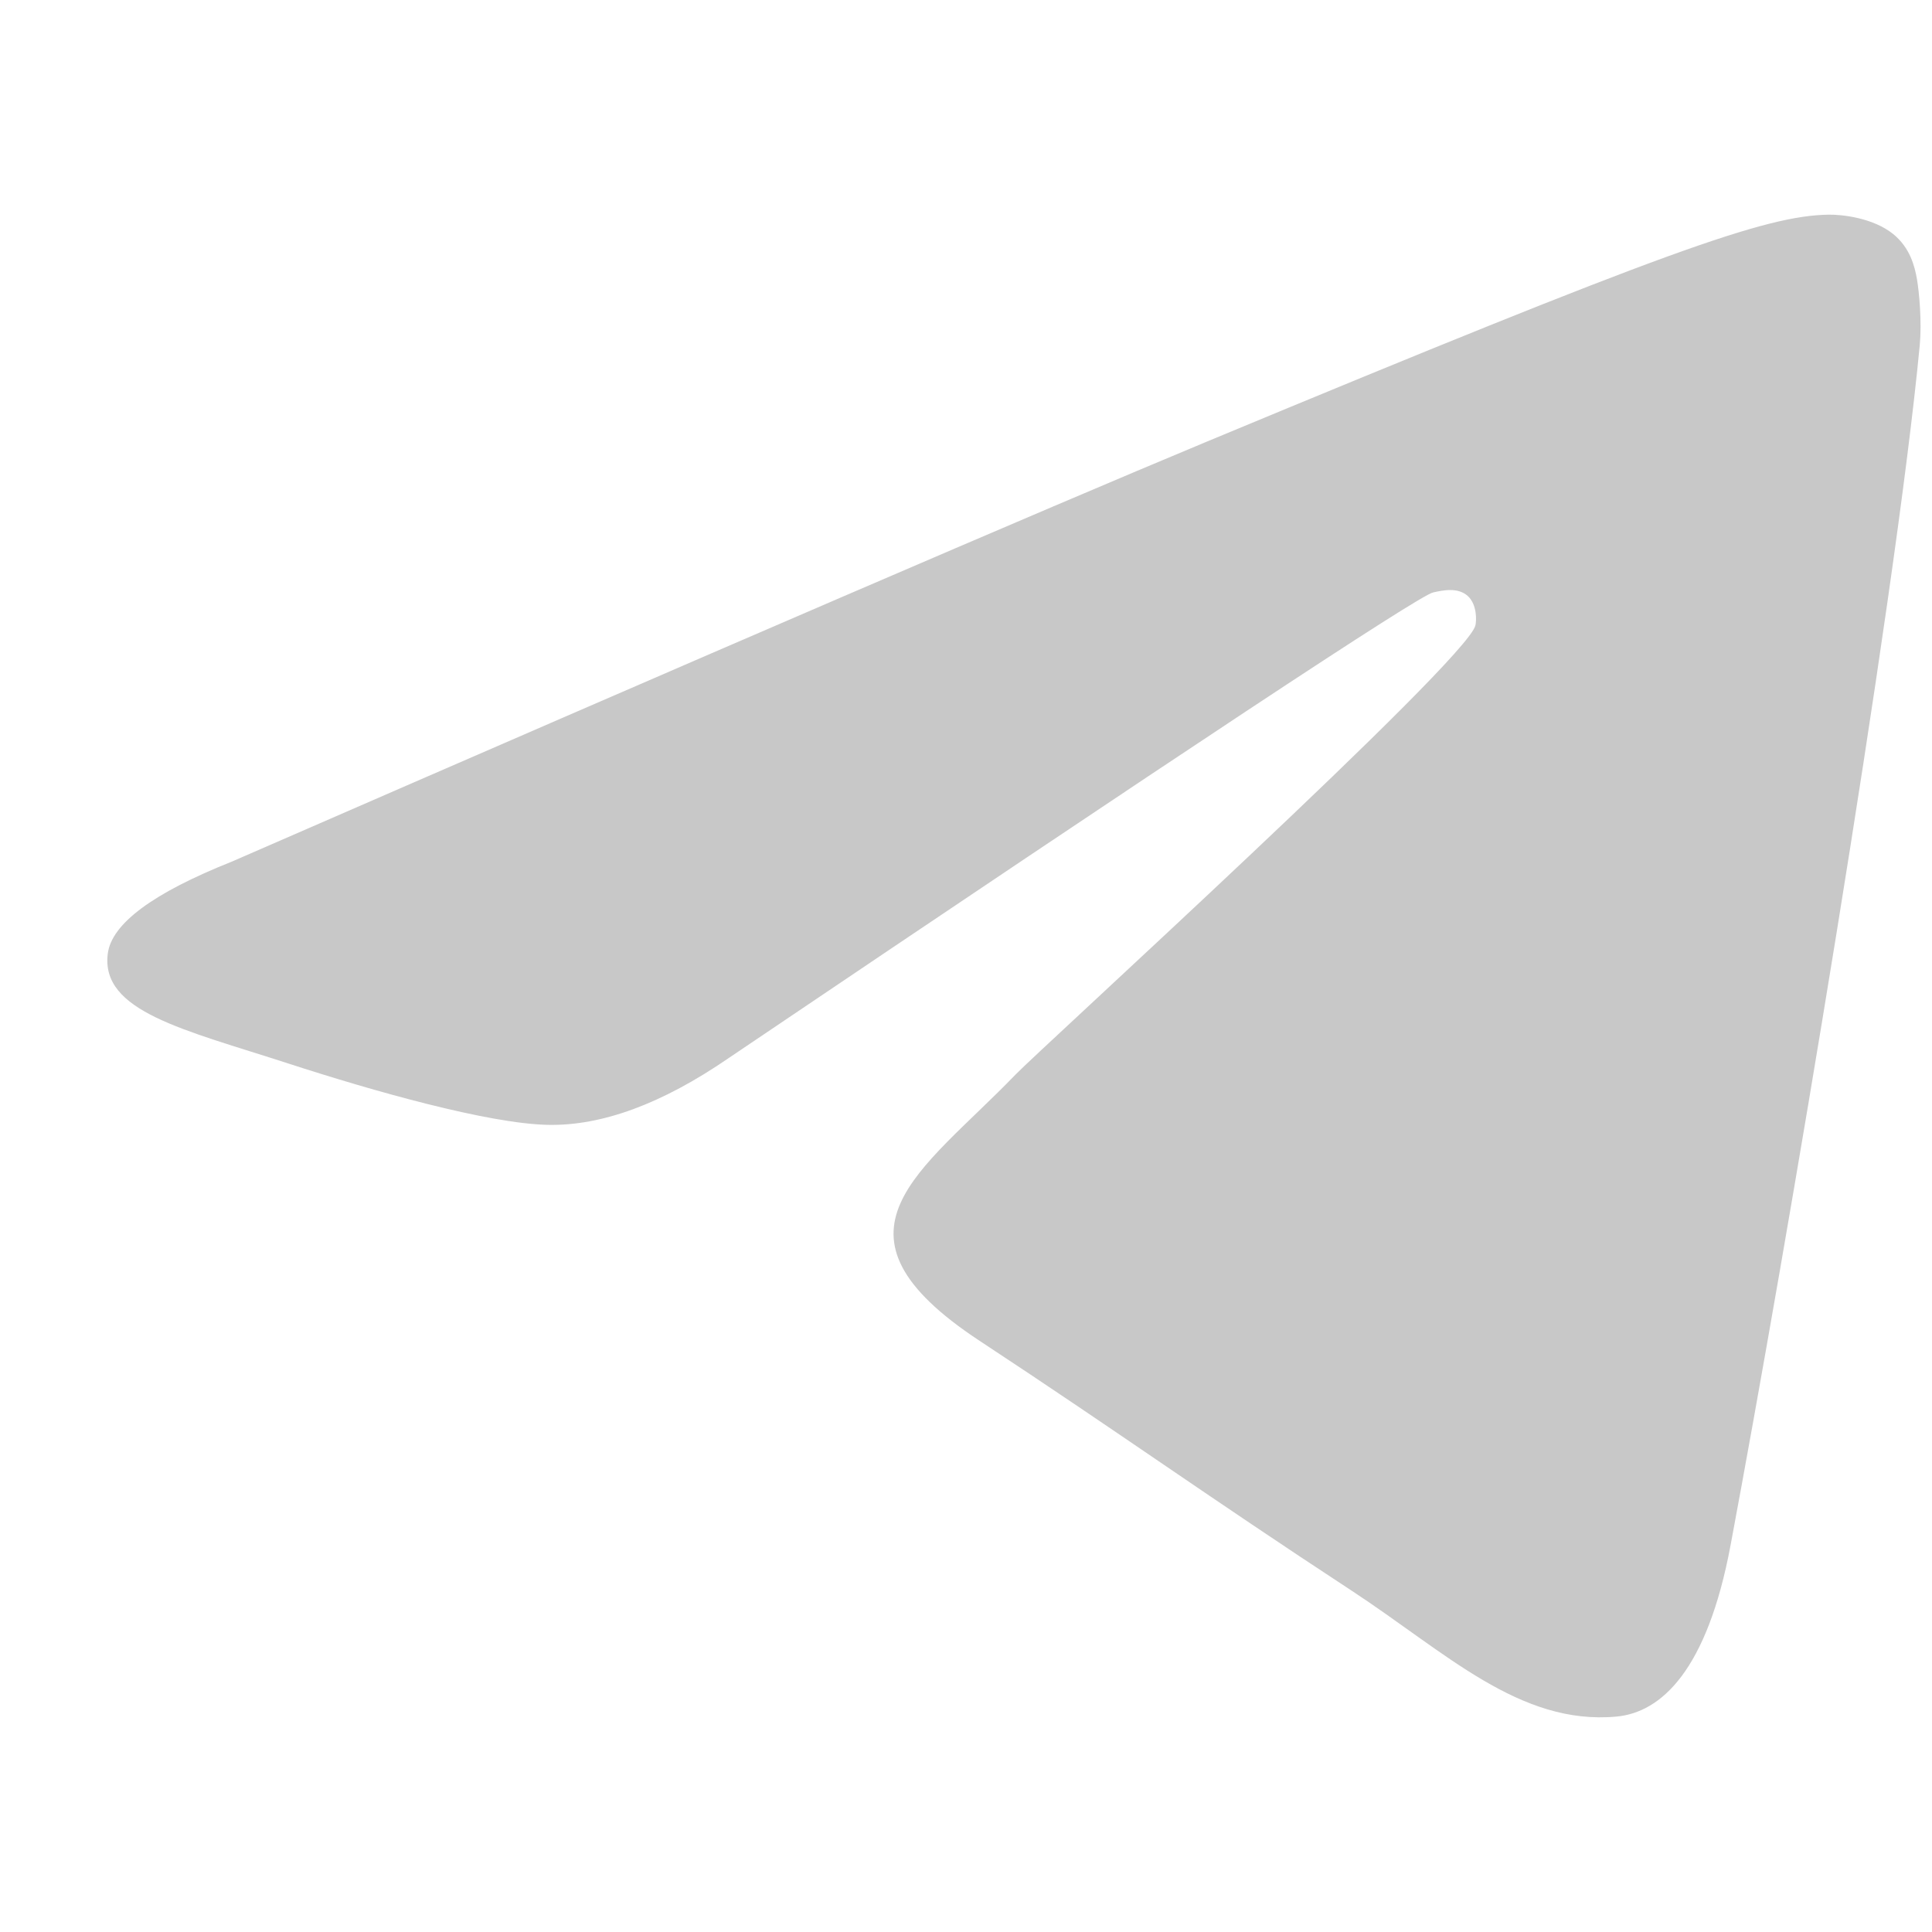
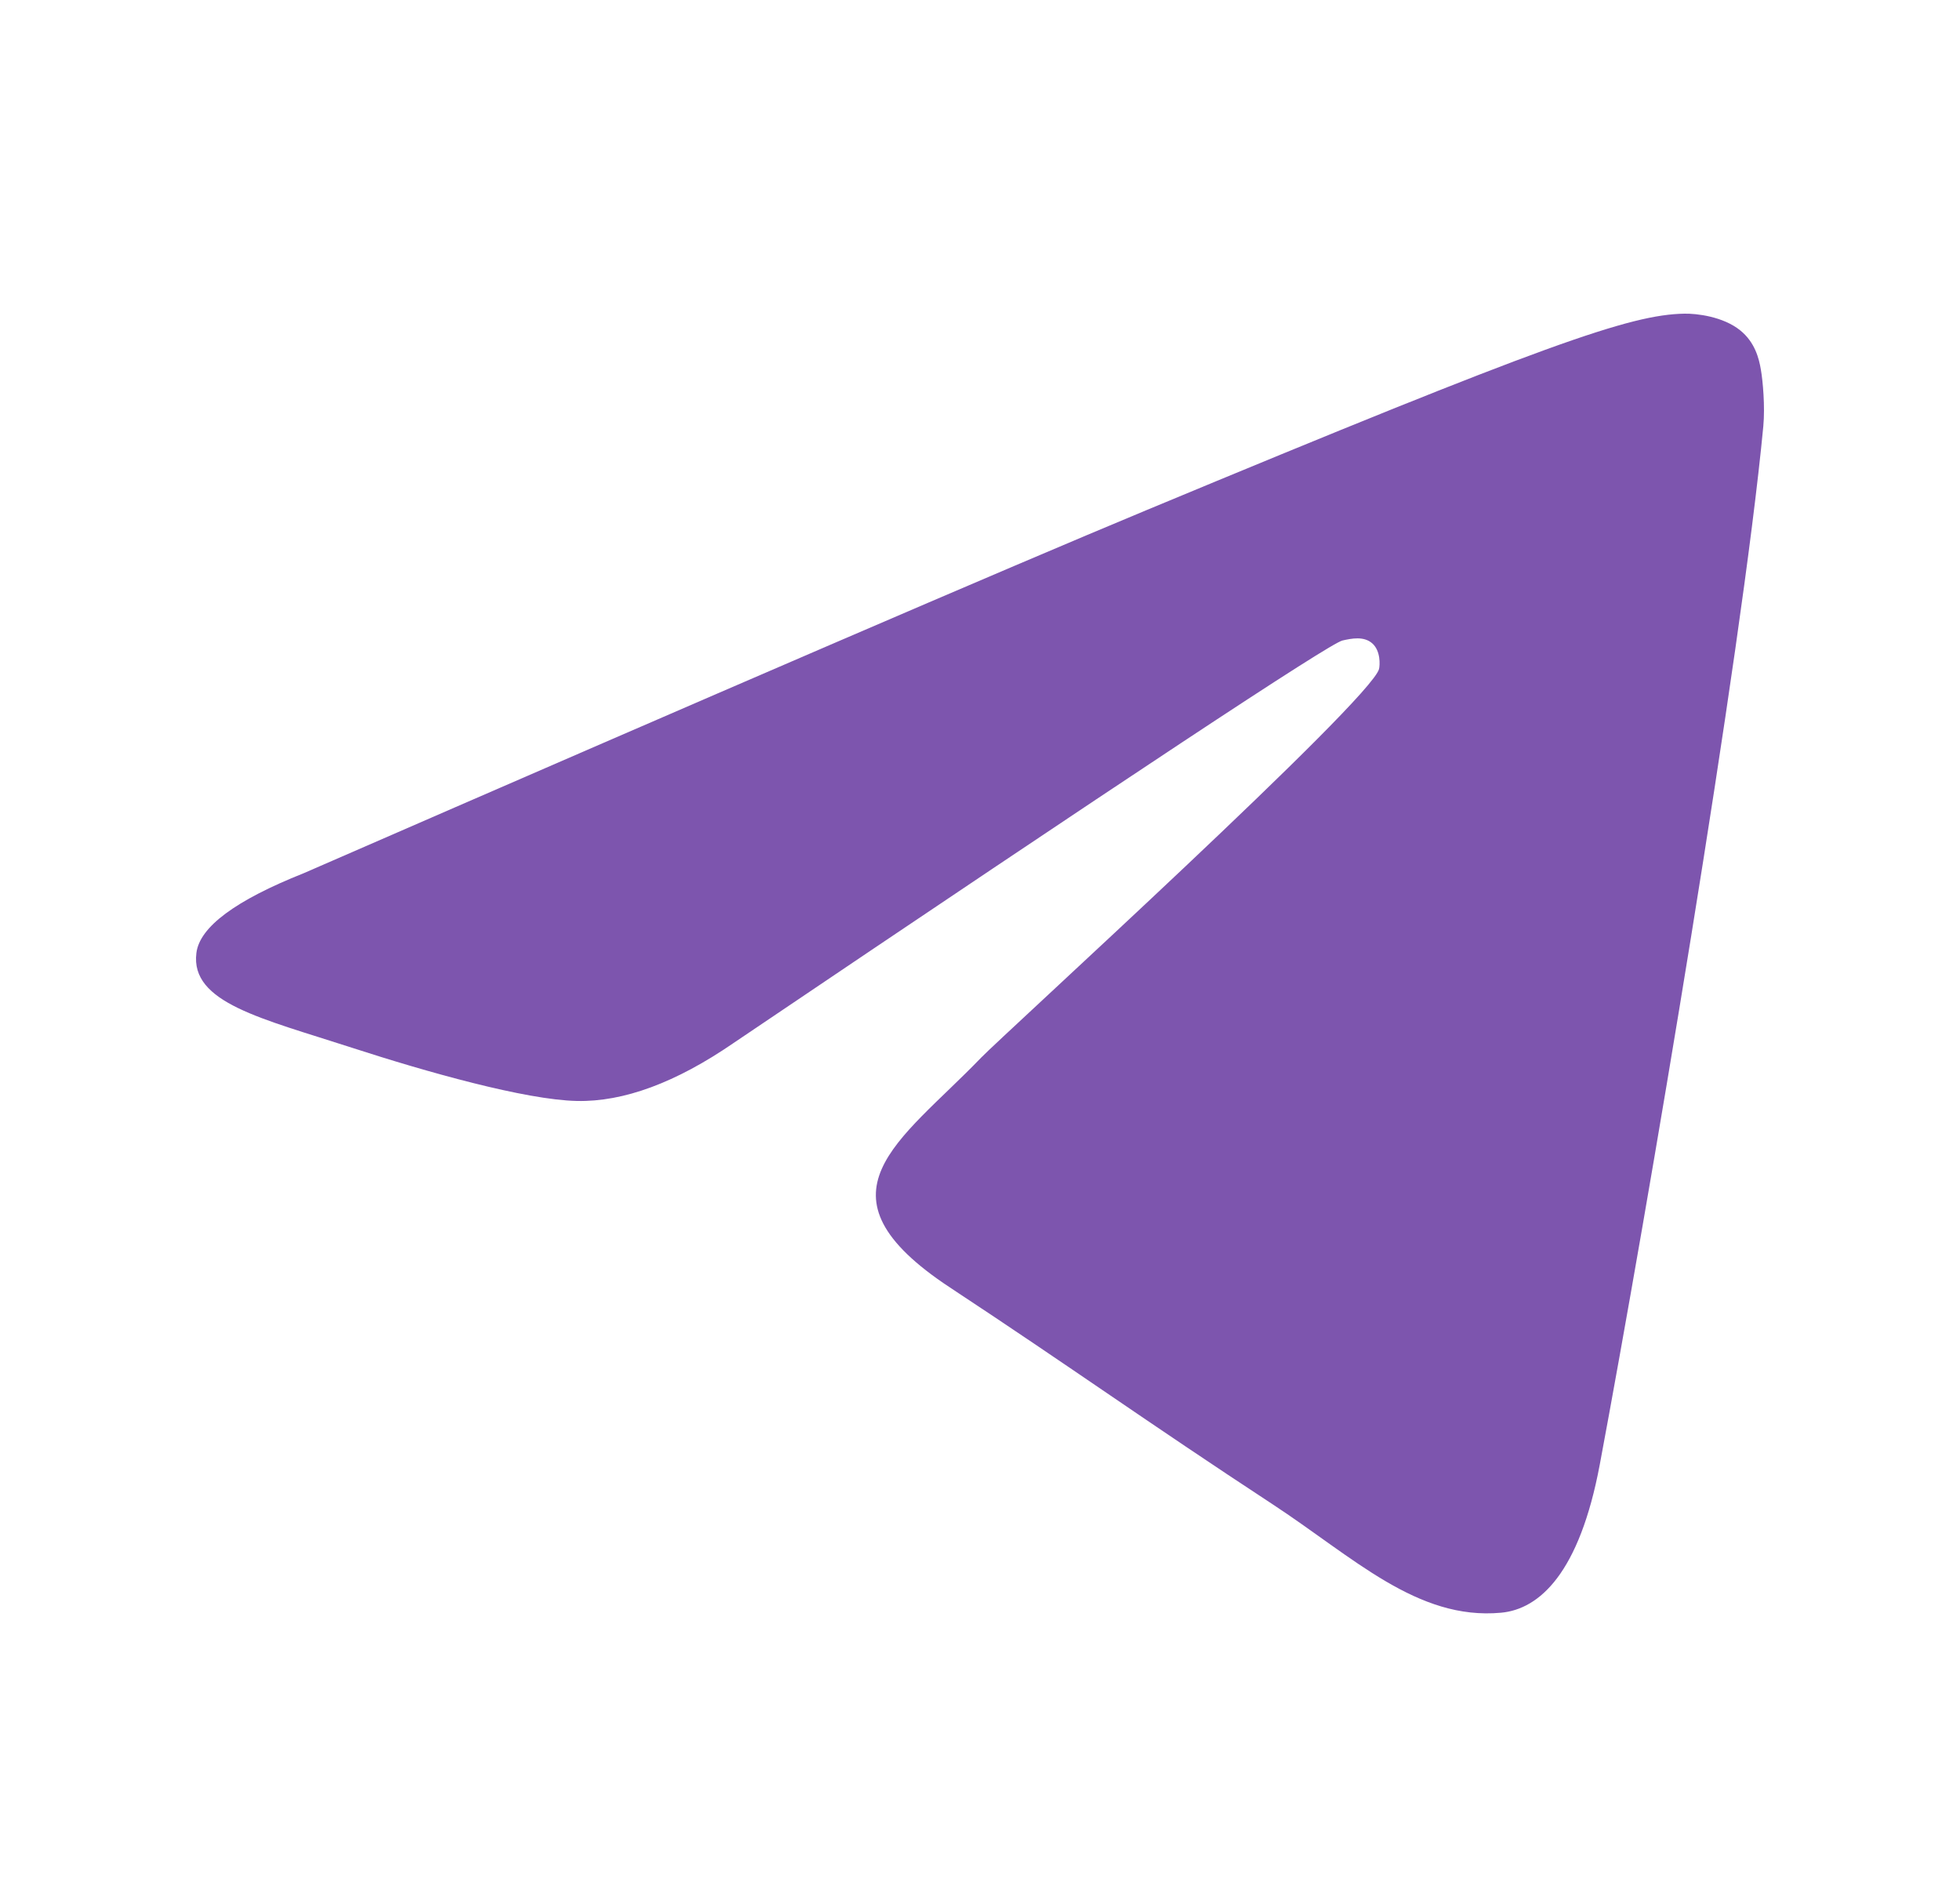
- <svg xmlns="http://www.w3.org/2000/svg" width="18" height="18" viewBox="0 0 18 18" fill="none">
-   <path fill-rule="evenodd" clip-rule="evenodd" d="M2.161 8.027C6.696 6.051 9.72 4.749 11.233 4.119C15.553 2.323 16.451 2.01 17.036 2C17.164 1.998 17.452 2.03 17.639 2.181C17.796 2.309 17.839 2.481 17.86 2.602C17.881 2.723 17.906 2.999 17.886 3.215C17.652 5.674 16.639 11.643 16.123 14.398C15.905 15.564 15.476 15.955 15.06 15.993C14.157 16.076 13.471 15.396 12.596 14.822C11.227 13.925 10.454 13.366 9.125 12.491C7.589 11.479 8.584 10.922 9.46 10.013C9.689 9.775 13.669 6.155 13.746 5.827C13.756 5.786 13.764 5.633 13.674 5.552C13.583 5.471 13.448 5.498 13.351 5.52C13.214 5.552 11.027 6.997 6.79 9.857C6.169 10.284 5.607 10.491 5.103 10.48C4.548 10.468 3.479 10.166 2.685 9.908C1.711 9.592 0.937 9.424 1.004 8.886C1.039 8.606 1.425 8.32 2.161 8.027Z" fill="#C8C8C8" />
+ <svg xmlns="http://www.w3.org/2000/svg" width="25" height="24" viewBox="0 0 25 24" fill="none">
+   <path fill-rule="evenodd" clip-rule="evenodd" d="M3.875 11.135C9.244 8.796 12.824 7.254 14.615 6.509C19.729 4.382 20.792 4.012 21.485 4C21.637 3.997 21.978 4.035 22.198 4.214C22.384 4.365 22.436 4.57 22.46 4.713C22.485 4.856 22.515 5.183 22.491 5.438C22.214 8.35 21.015 15.417 20.405 18.678C20.146 20.058 19.638 20.521 19.146 20.566C18.077 20.665 17.265 19.86 16.229 19.181C14.608 18.118 13.692 17.457 12.119 16.42C10.3 15.222 11.479 14.563 12.515 13.487C12.787 13.205 17.499 8.919 17.59 8.53C17.601 8.482 17.612 8.301 17.504 8.205C17.396 8.109 17.238 8.142 17.123 8.168C16.96 8.205 14.371 9.916 9.355 13.302C8.62 13.807 7.954 14.053 7.358 14.04C6.7 14.026 5.435 13.668 4.495 13.363C3.342 12.988 2.425 12.789 2.505 12.153C2.546 11.821 3.003 11.482 3.875 11.135Z" fill="#7D55AE" />
</svg>
